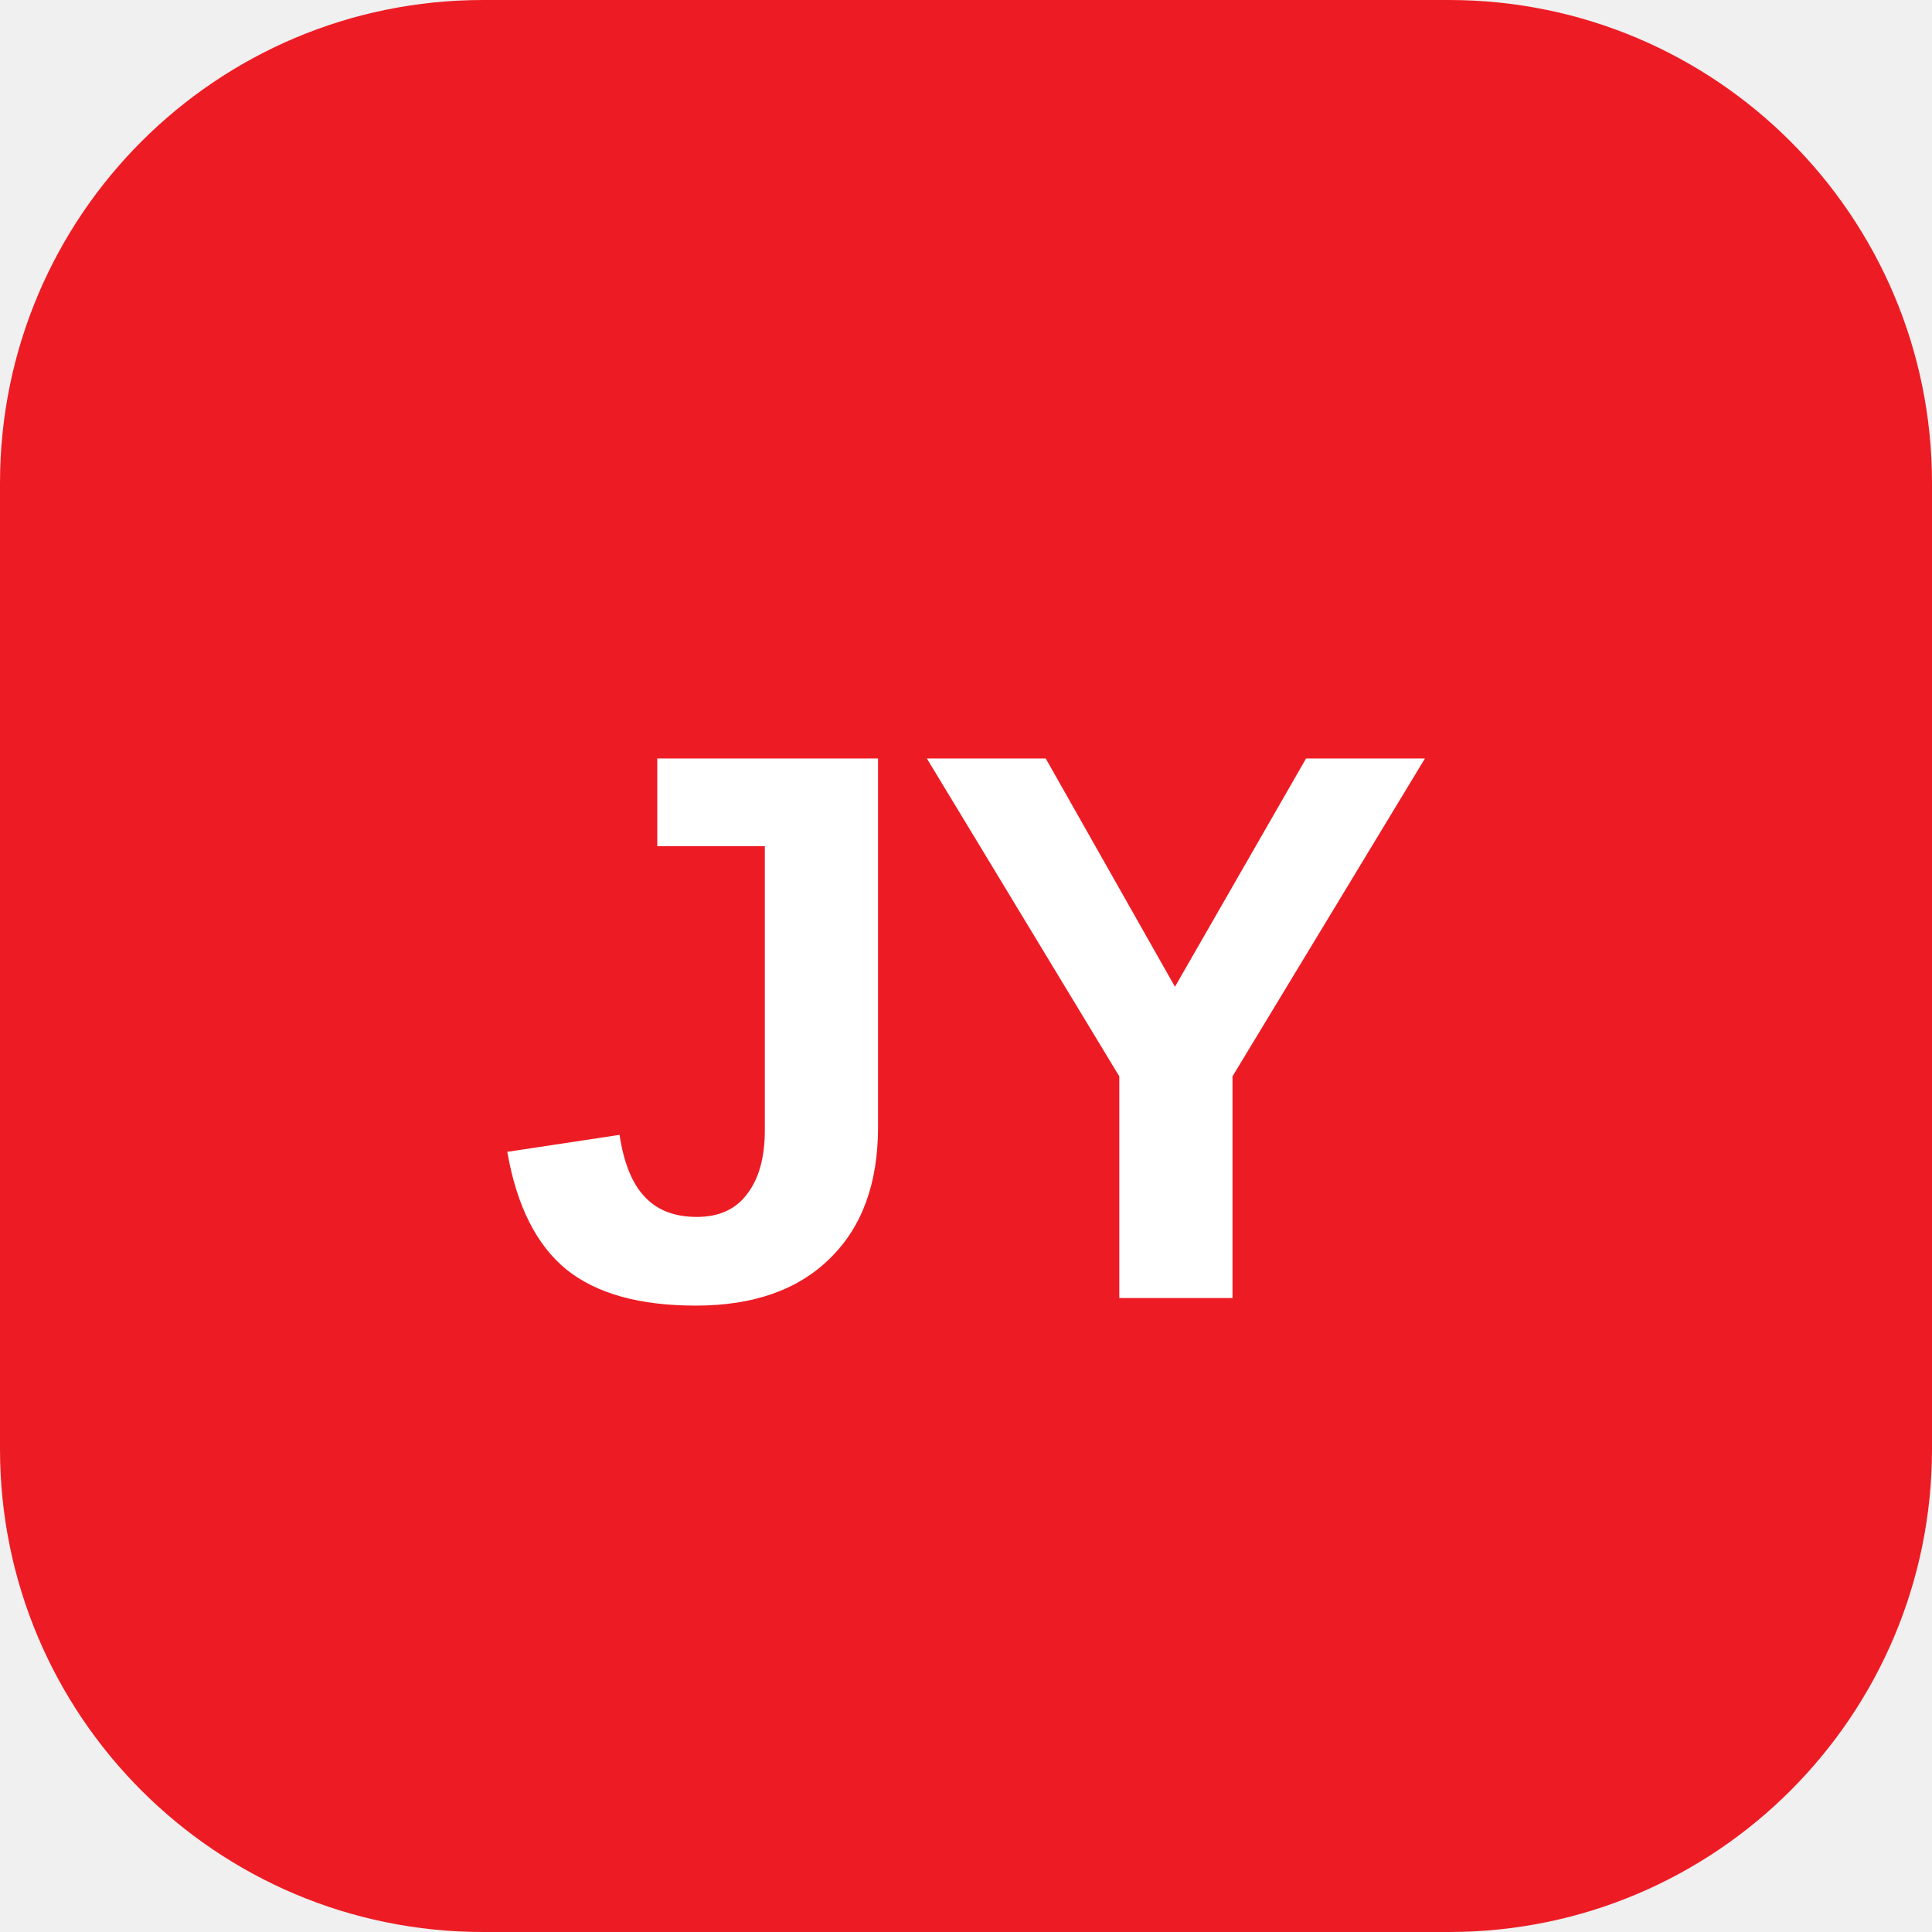
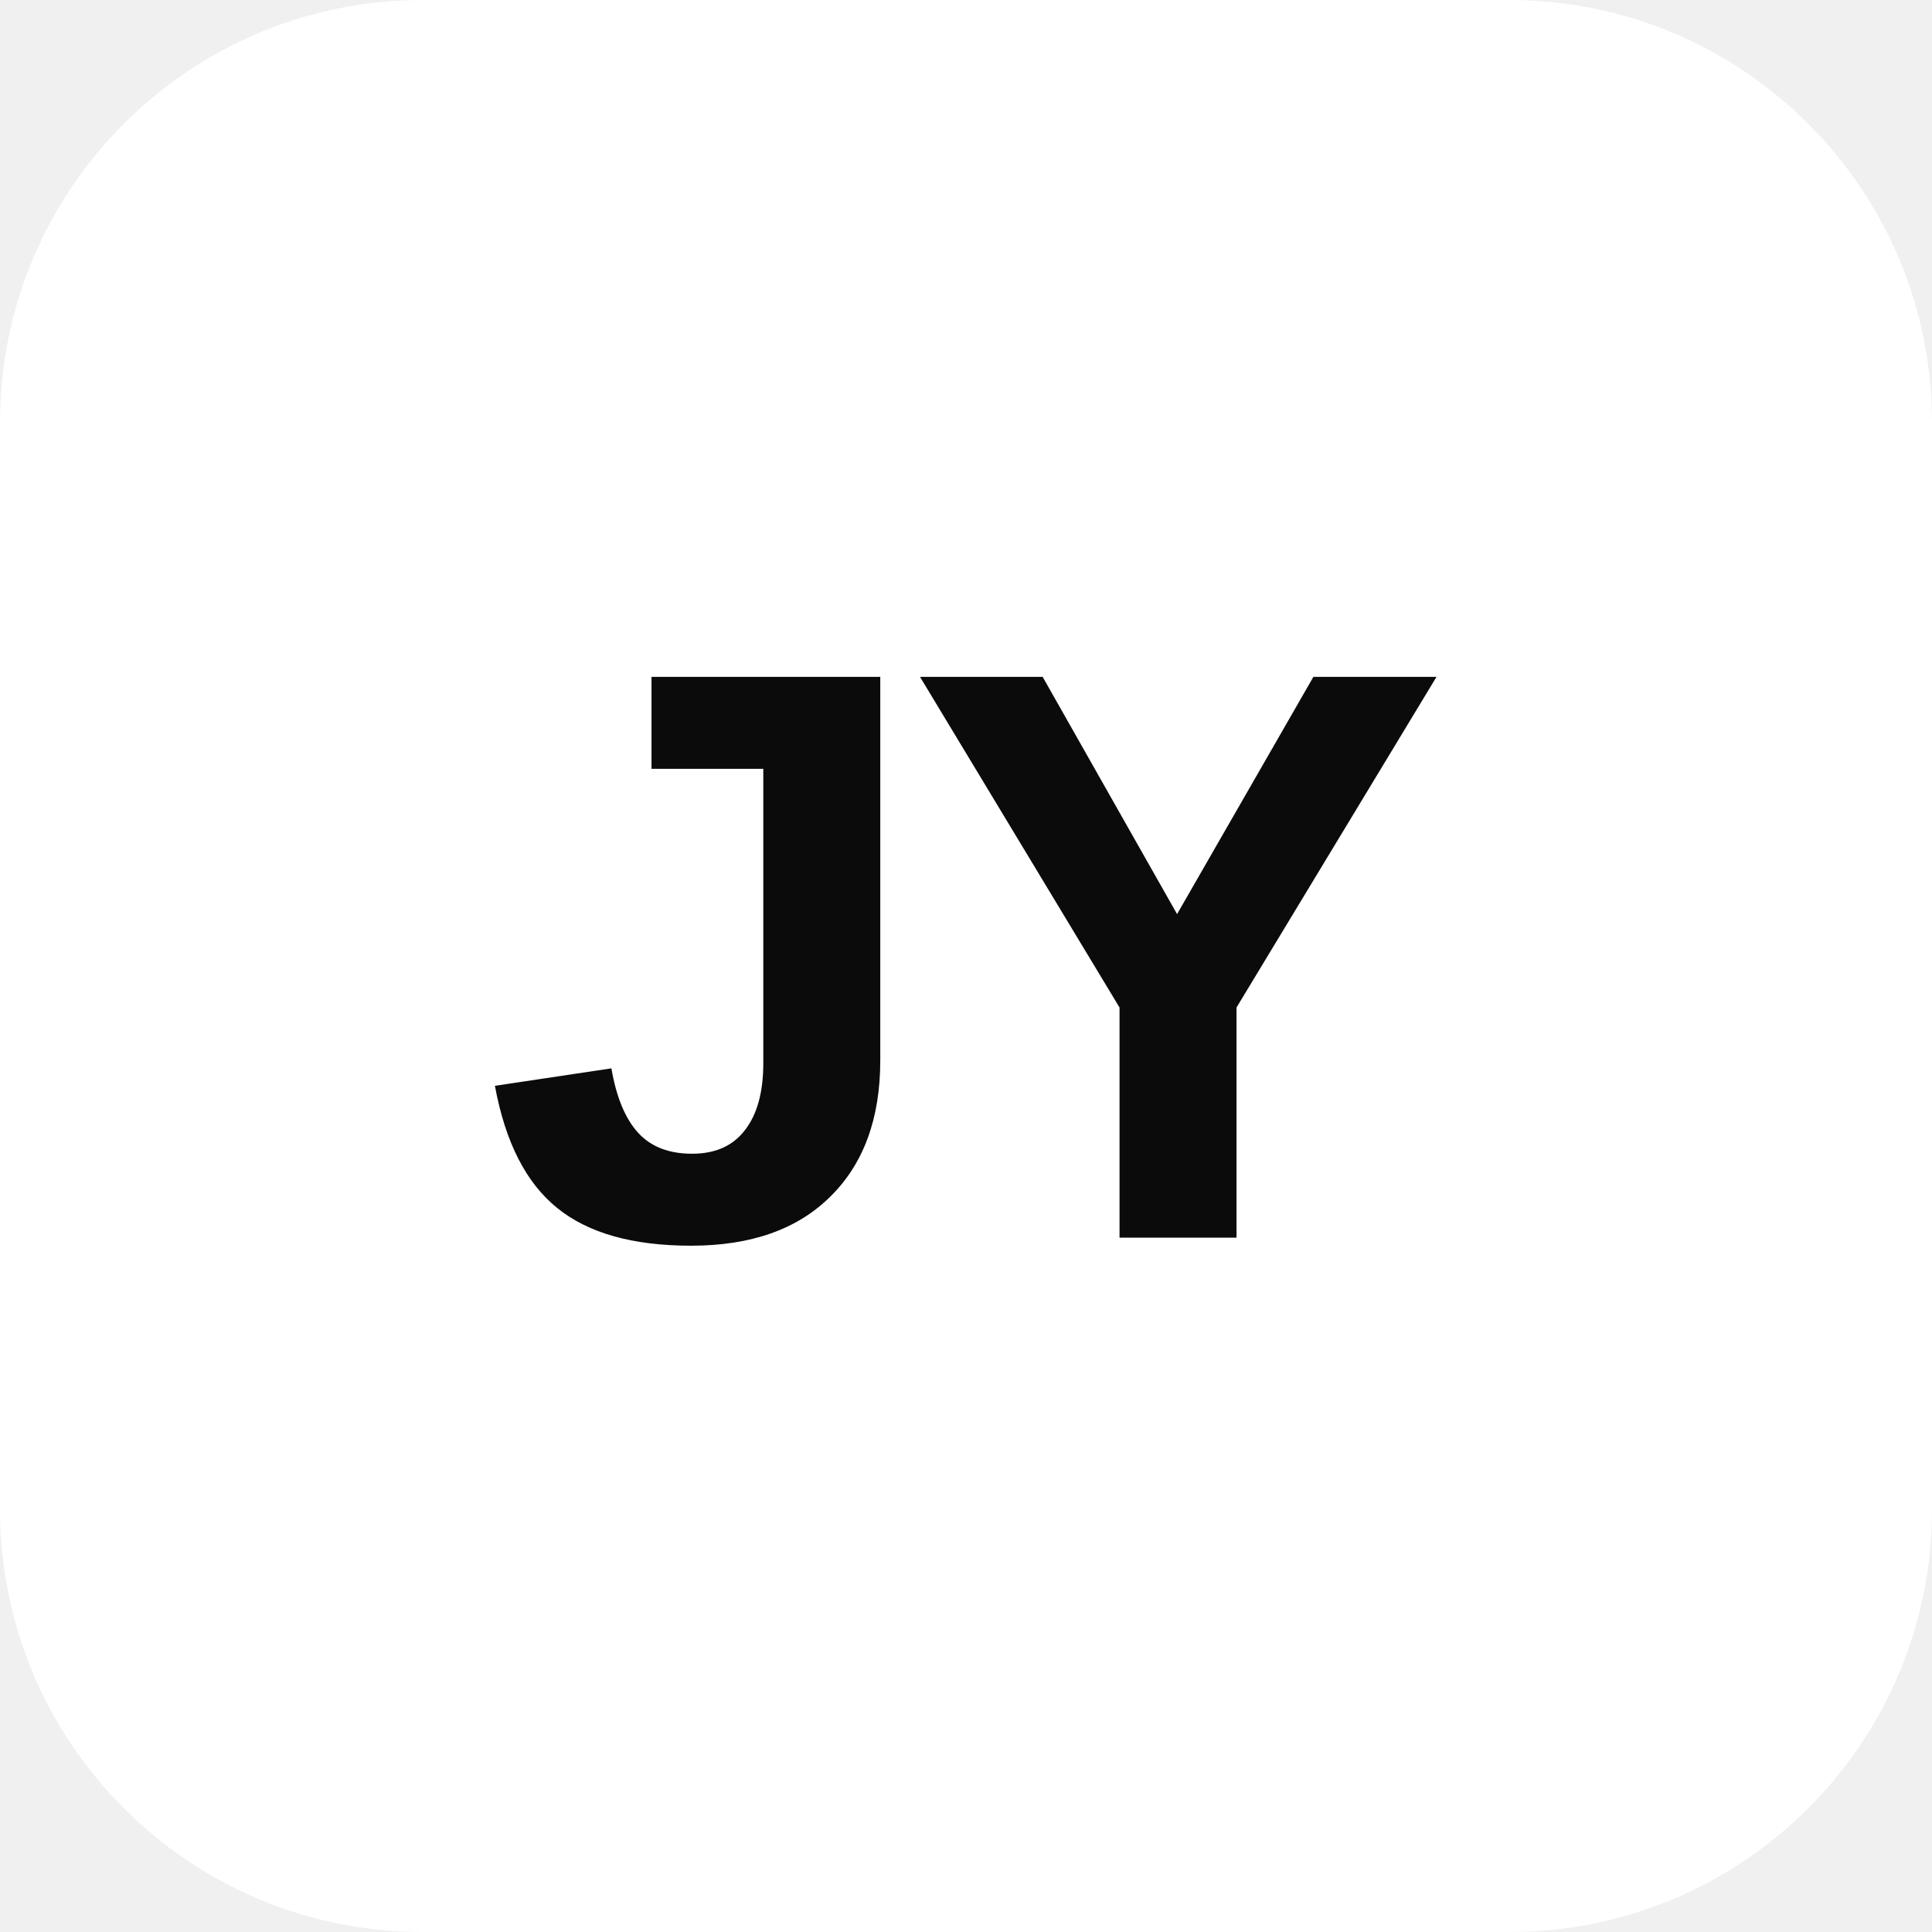
- <svg xmlns="http://www.w3.org/2000/svg" width="32" height="32" viewBox="0 0 32 32">
-   <rect width="32" height="32" rx="8" fill="#ED1C24" />
-   <text x="16" y="21.5" text-anchor="middle" font-family="Arial, Helvetica, sans-serif" font-size="13" font-weight="800" fill="#FFFFFF" letter-spacing="-0.3">JY</text>
+ <svg xmlns="http://www.w3.org/2000/svg" viewBox="0 0 64 64">
+   <rect width="64" height="64" rx="14" fill="#ffffff" />
+   <text x="32" y="41" text-anchor="middle" fill="#0b0b0b" font-family="Arial, Helvetica, sans-serif" font-size="27" font-weight="700" letter-spacing="-1">JY</text>
</svg>
